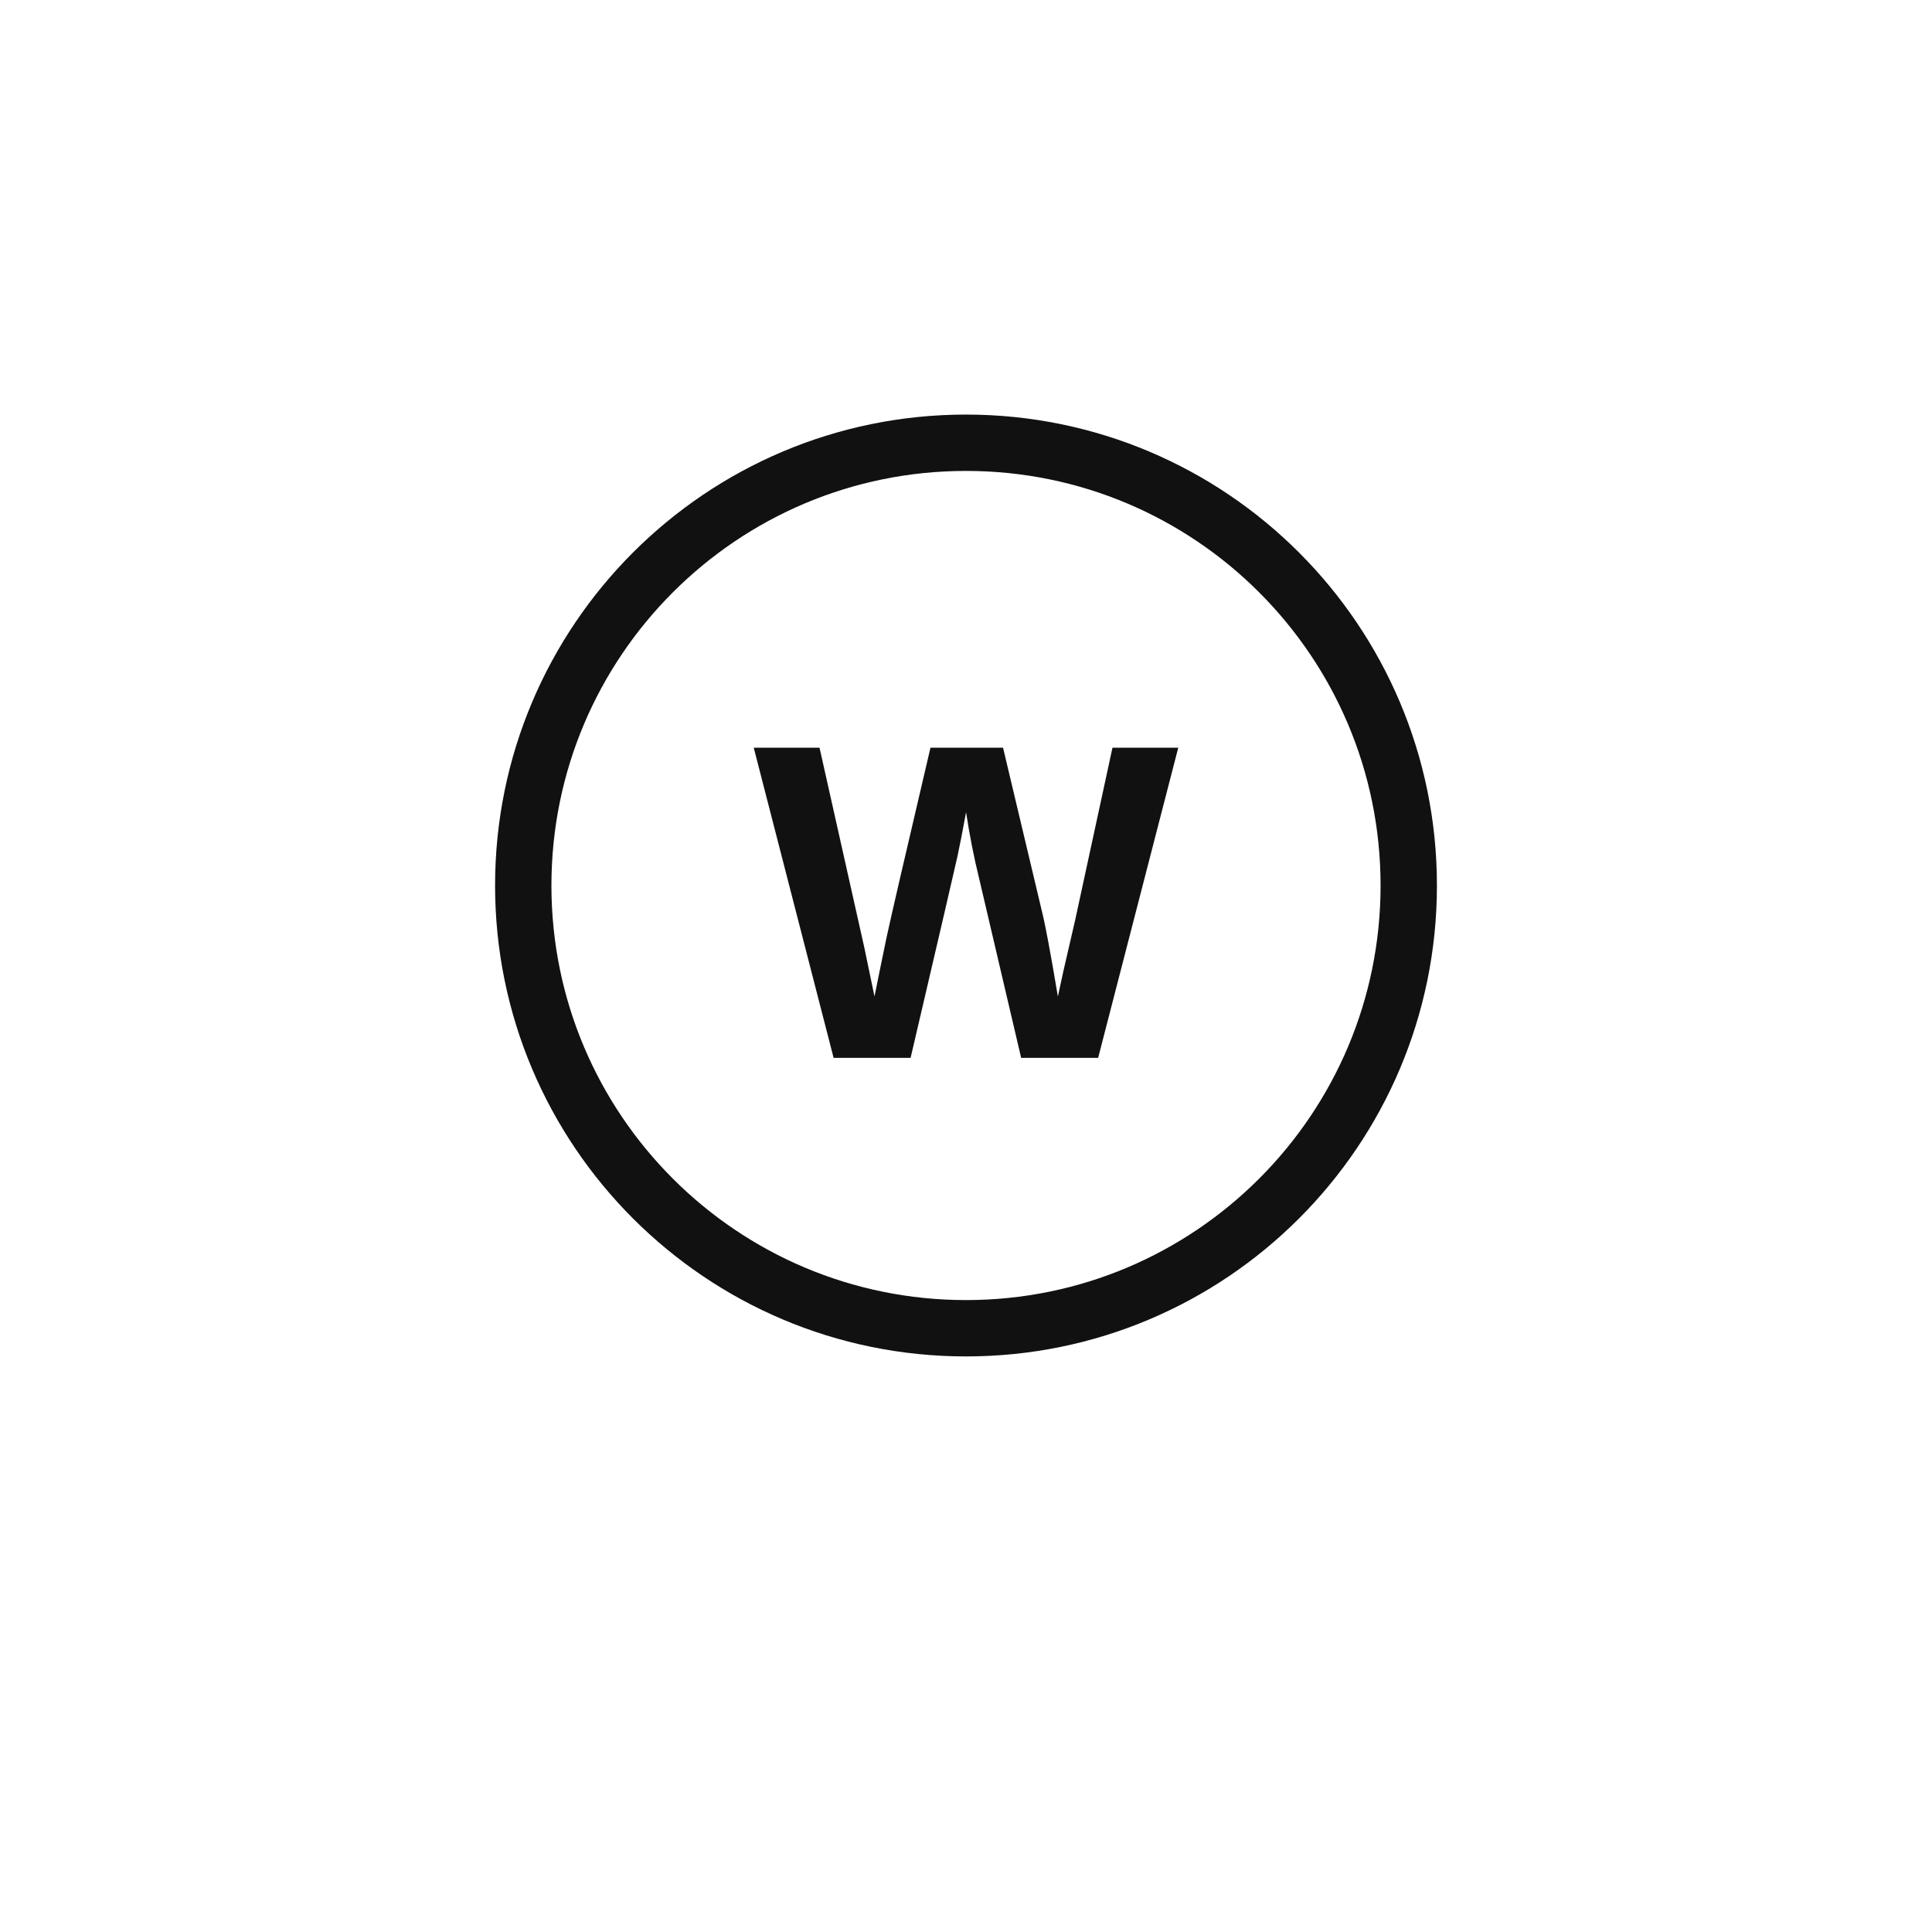
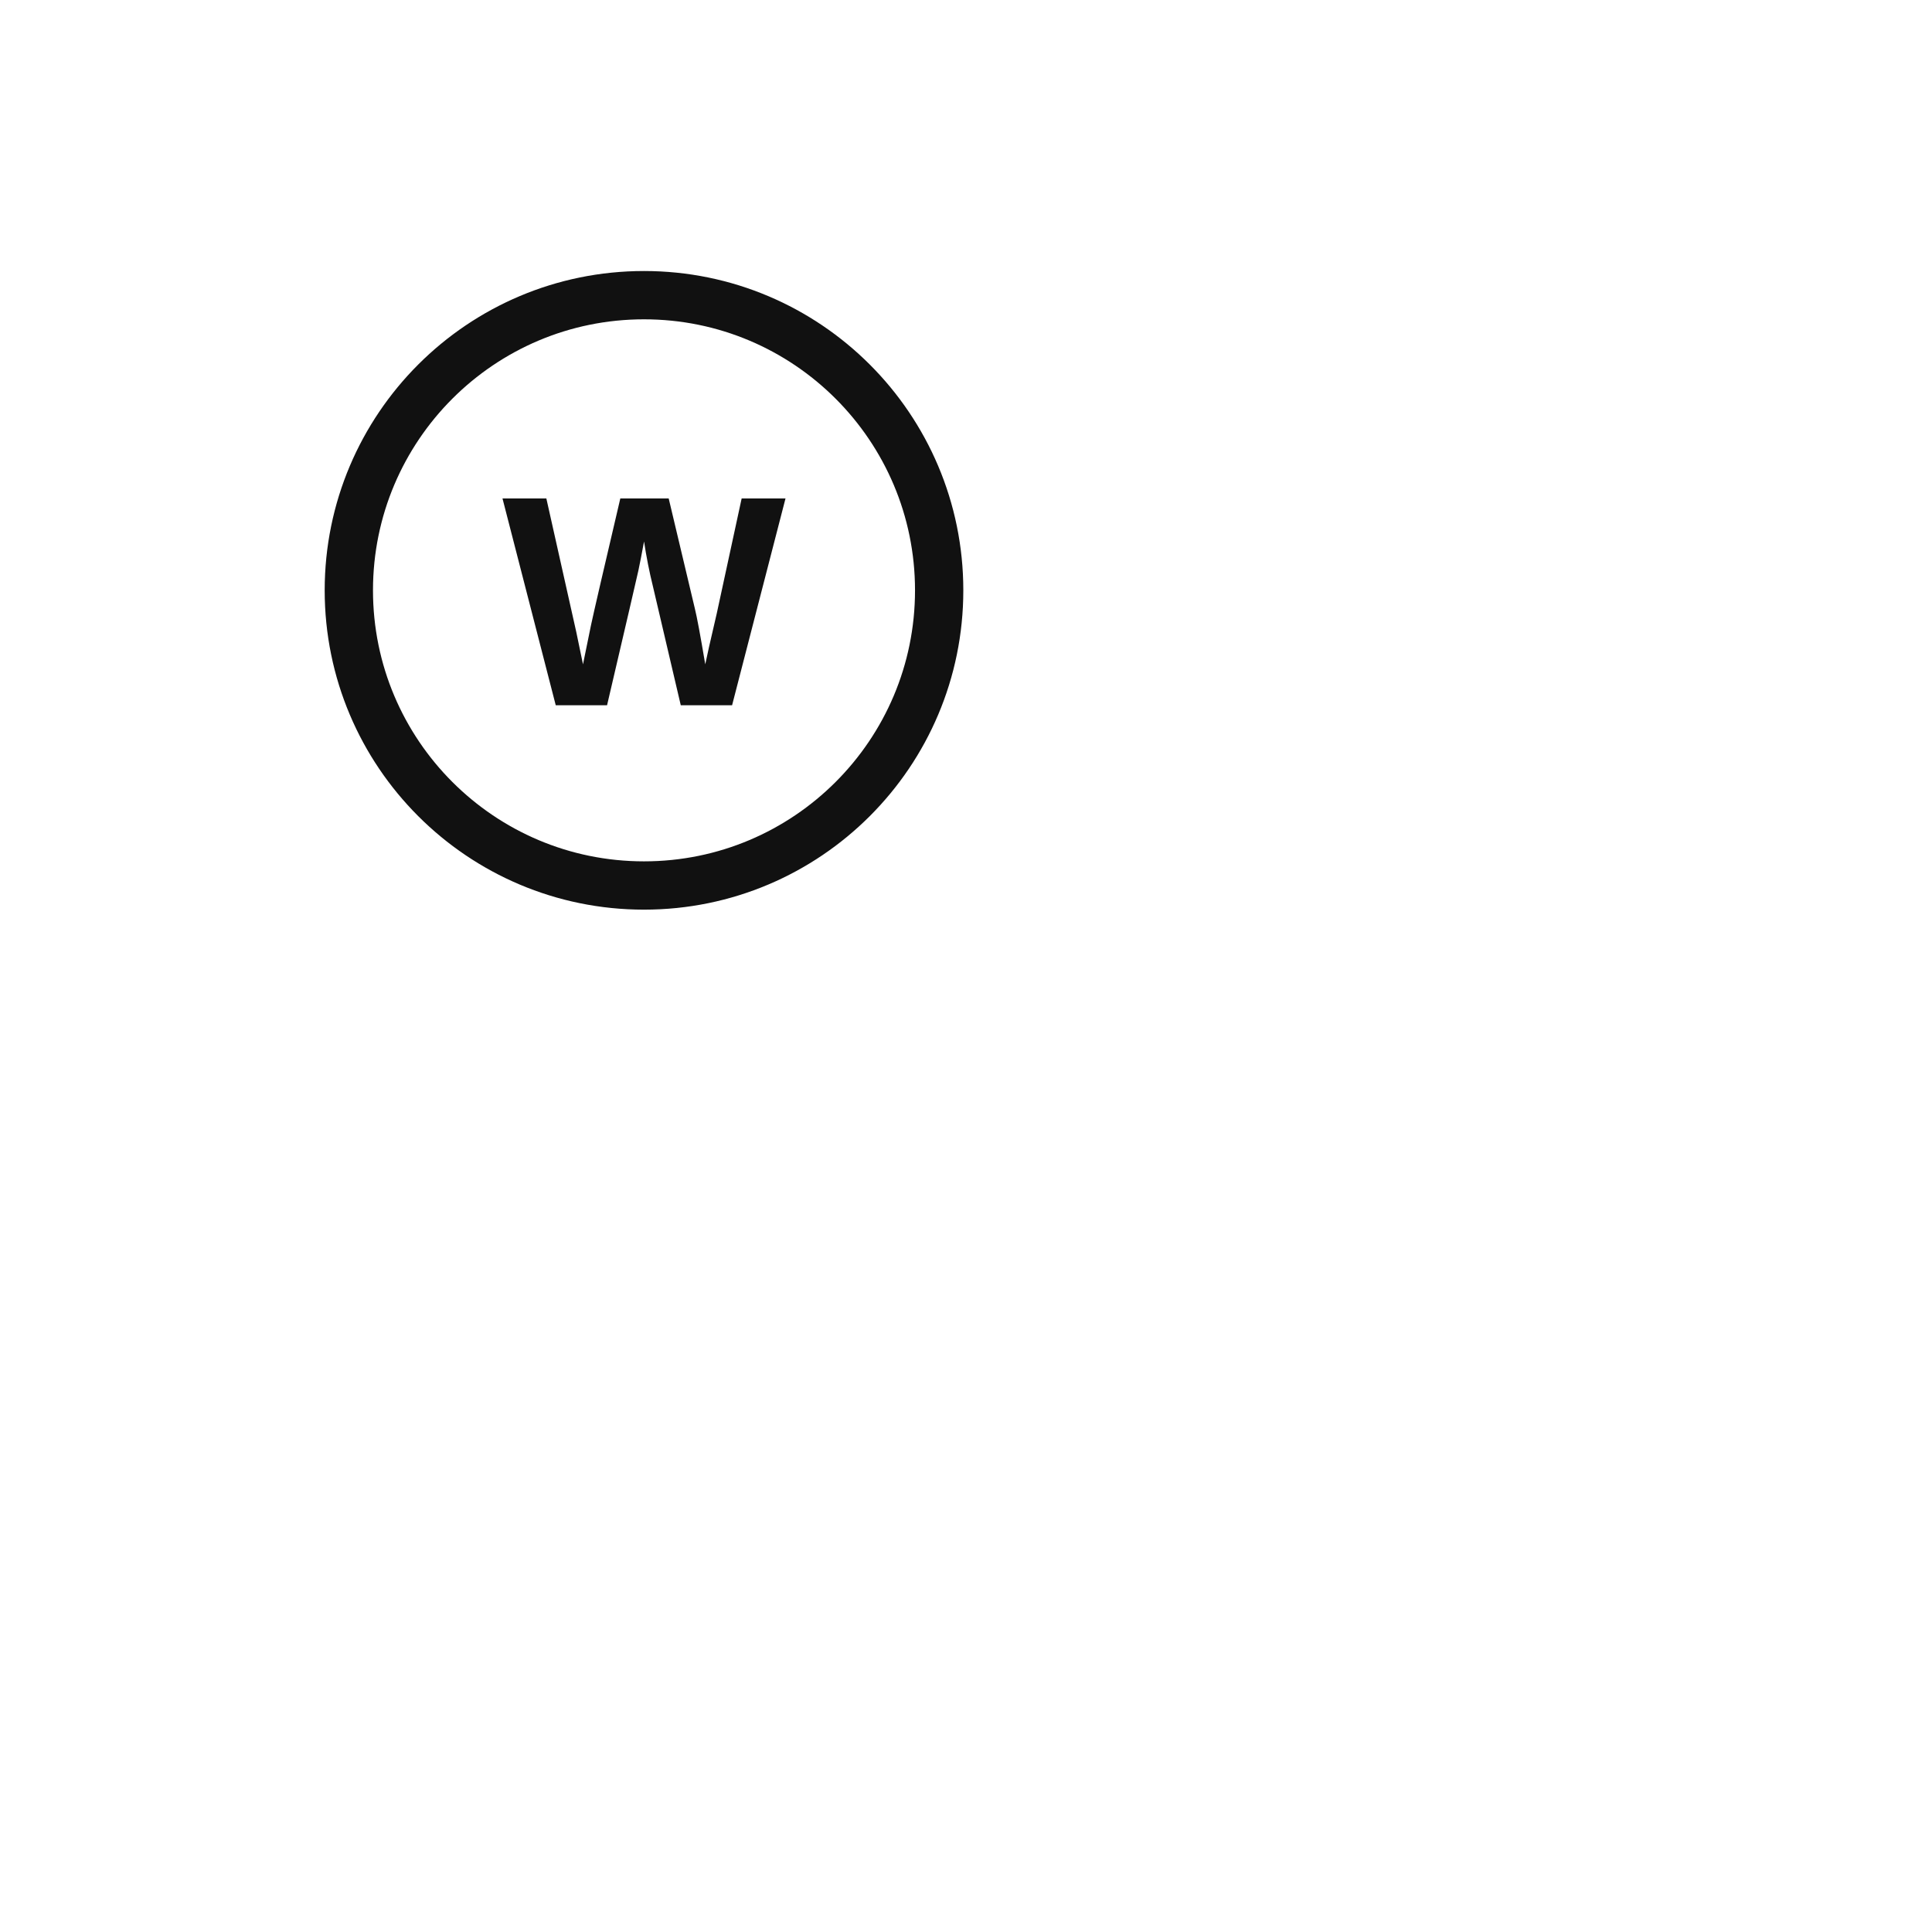
- <svg xmlns="http://www.w3.org/2000/svg" viewBox="0 0 240 240" width="240" height="240">
-   <rect width="240" height="240" fill="#ffffff" />
-   <circle cx="120.0" cy="110.0" r="55.0" fill="none" stroke="#111" stroke-width="7" />
+ <svg xmlns="http://www.w3.org/2000/svg" viewBox="0 0 360 360" width="360" height="360">
+   <rect width="360" height="360" fill="#ffffff" />
+   <circle cx="120.0" cy="110.0" r="55.0" fill="none" stroke="#111" stroke-width="9" />
  <text x="120.0" y="112.0" text-anchor="middle" dominant-baseline="central" font-family="Arial,Helvetica,sans-serif" font-size="56" font-weight="700" fill="#111">W</text>
</svg>
